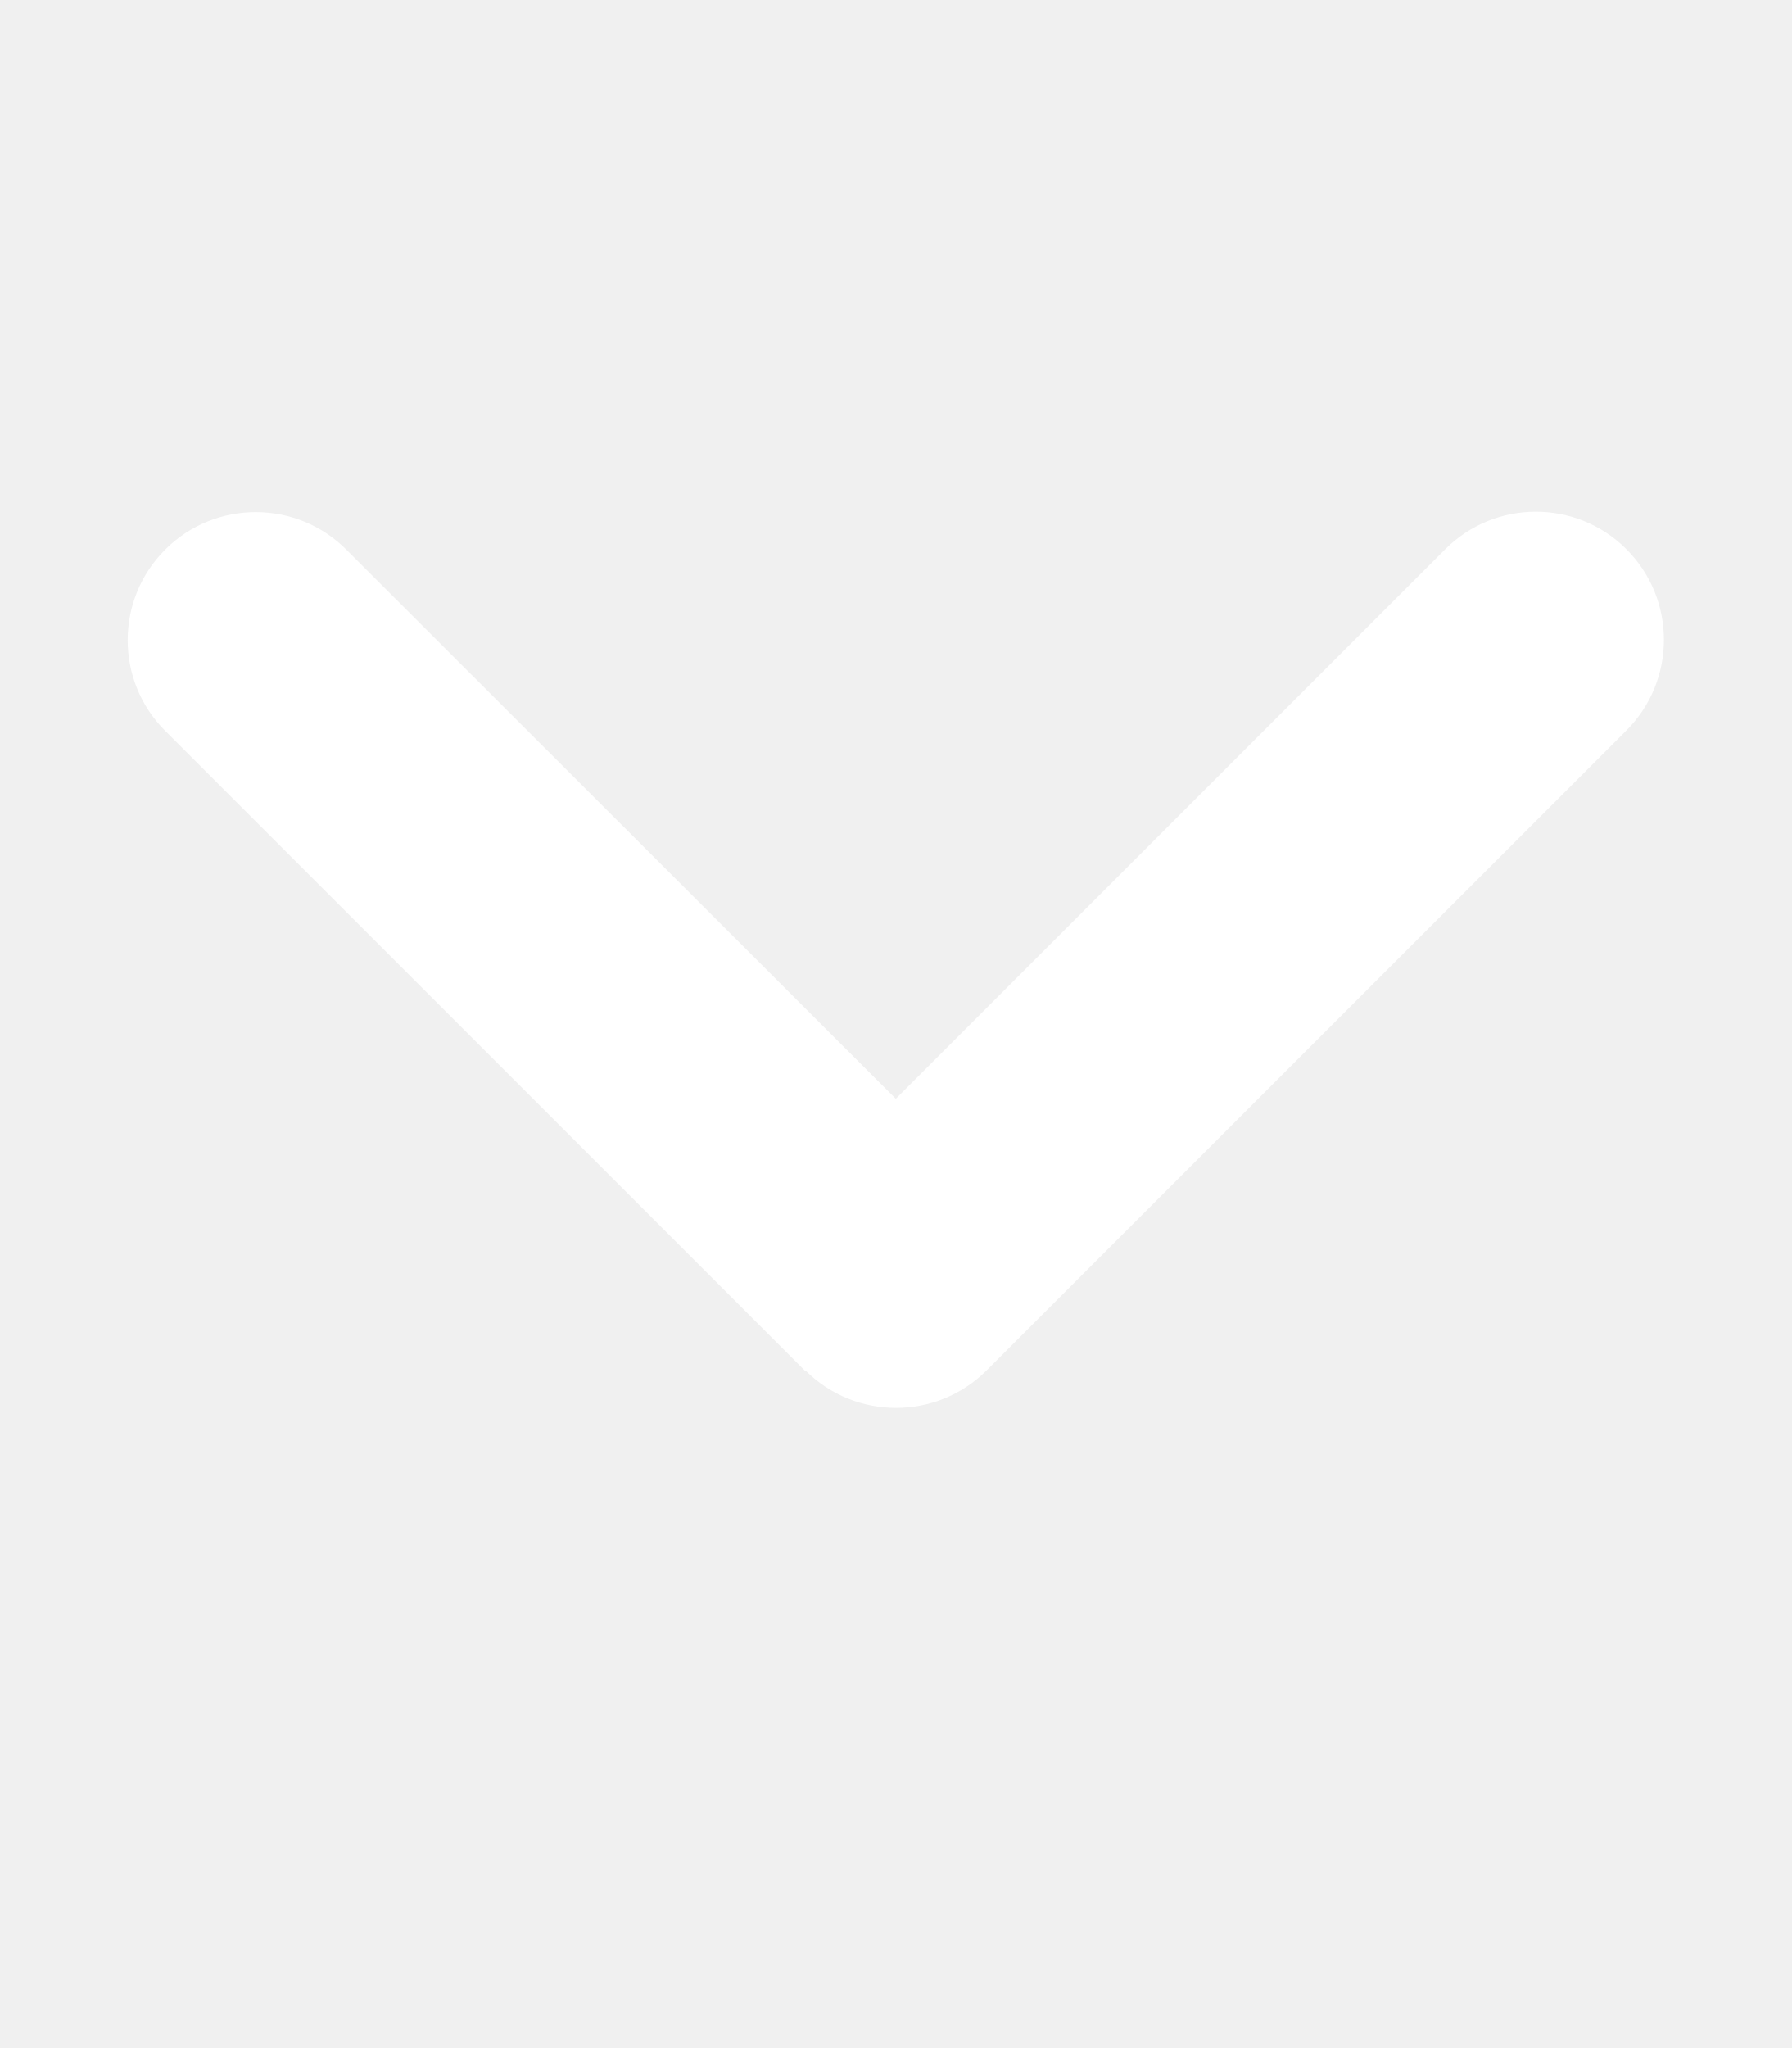
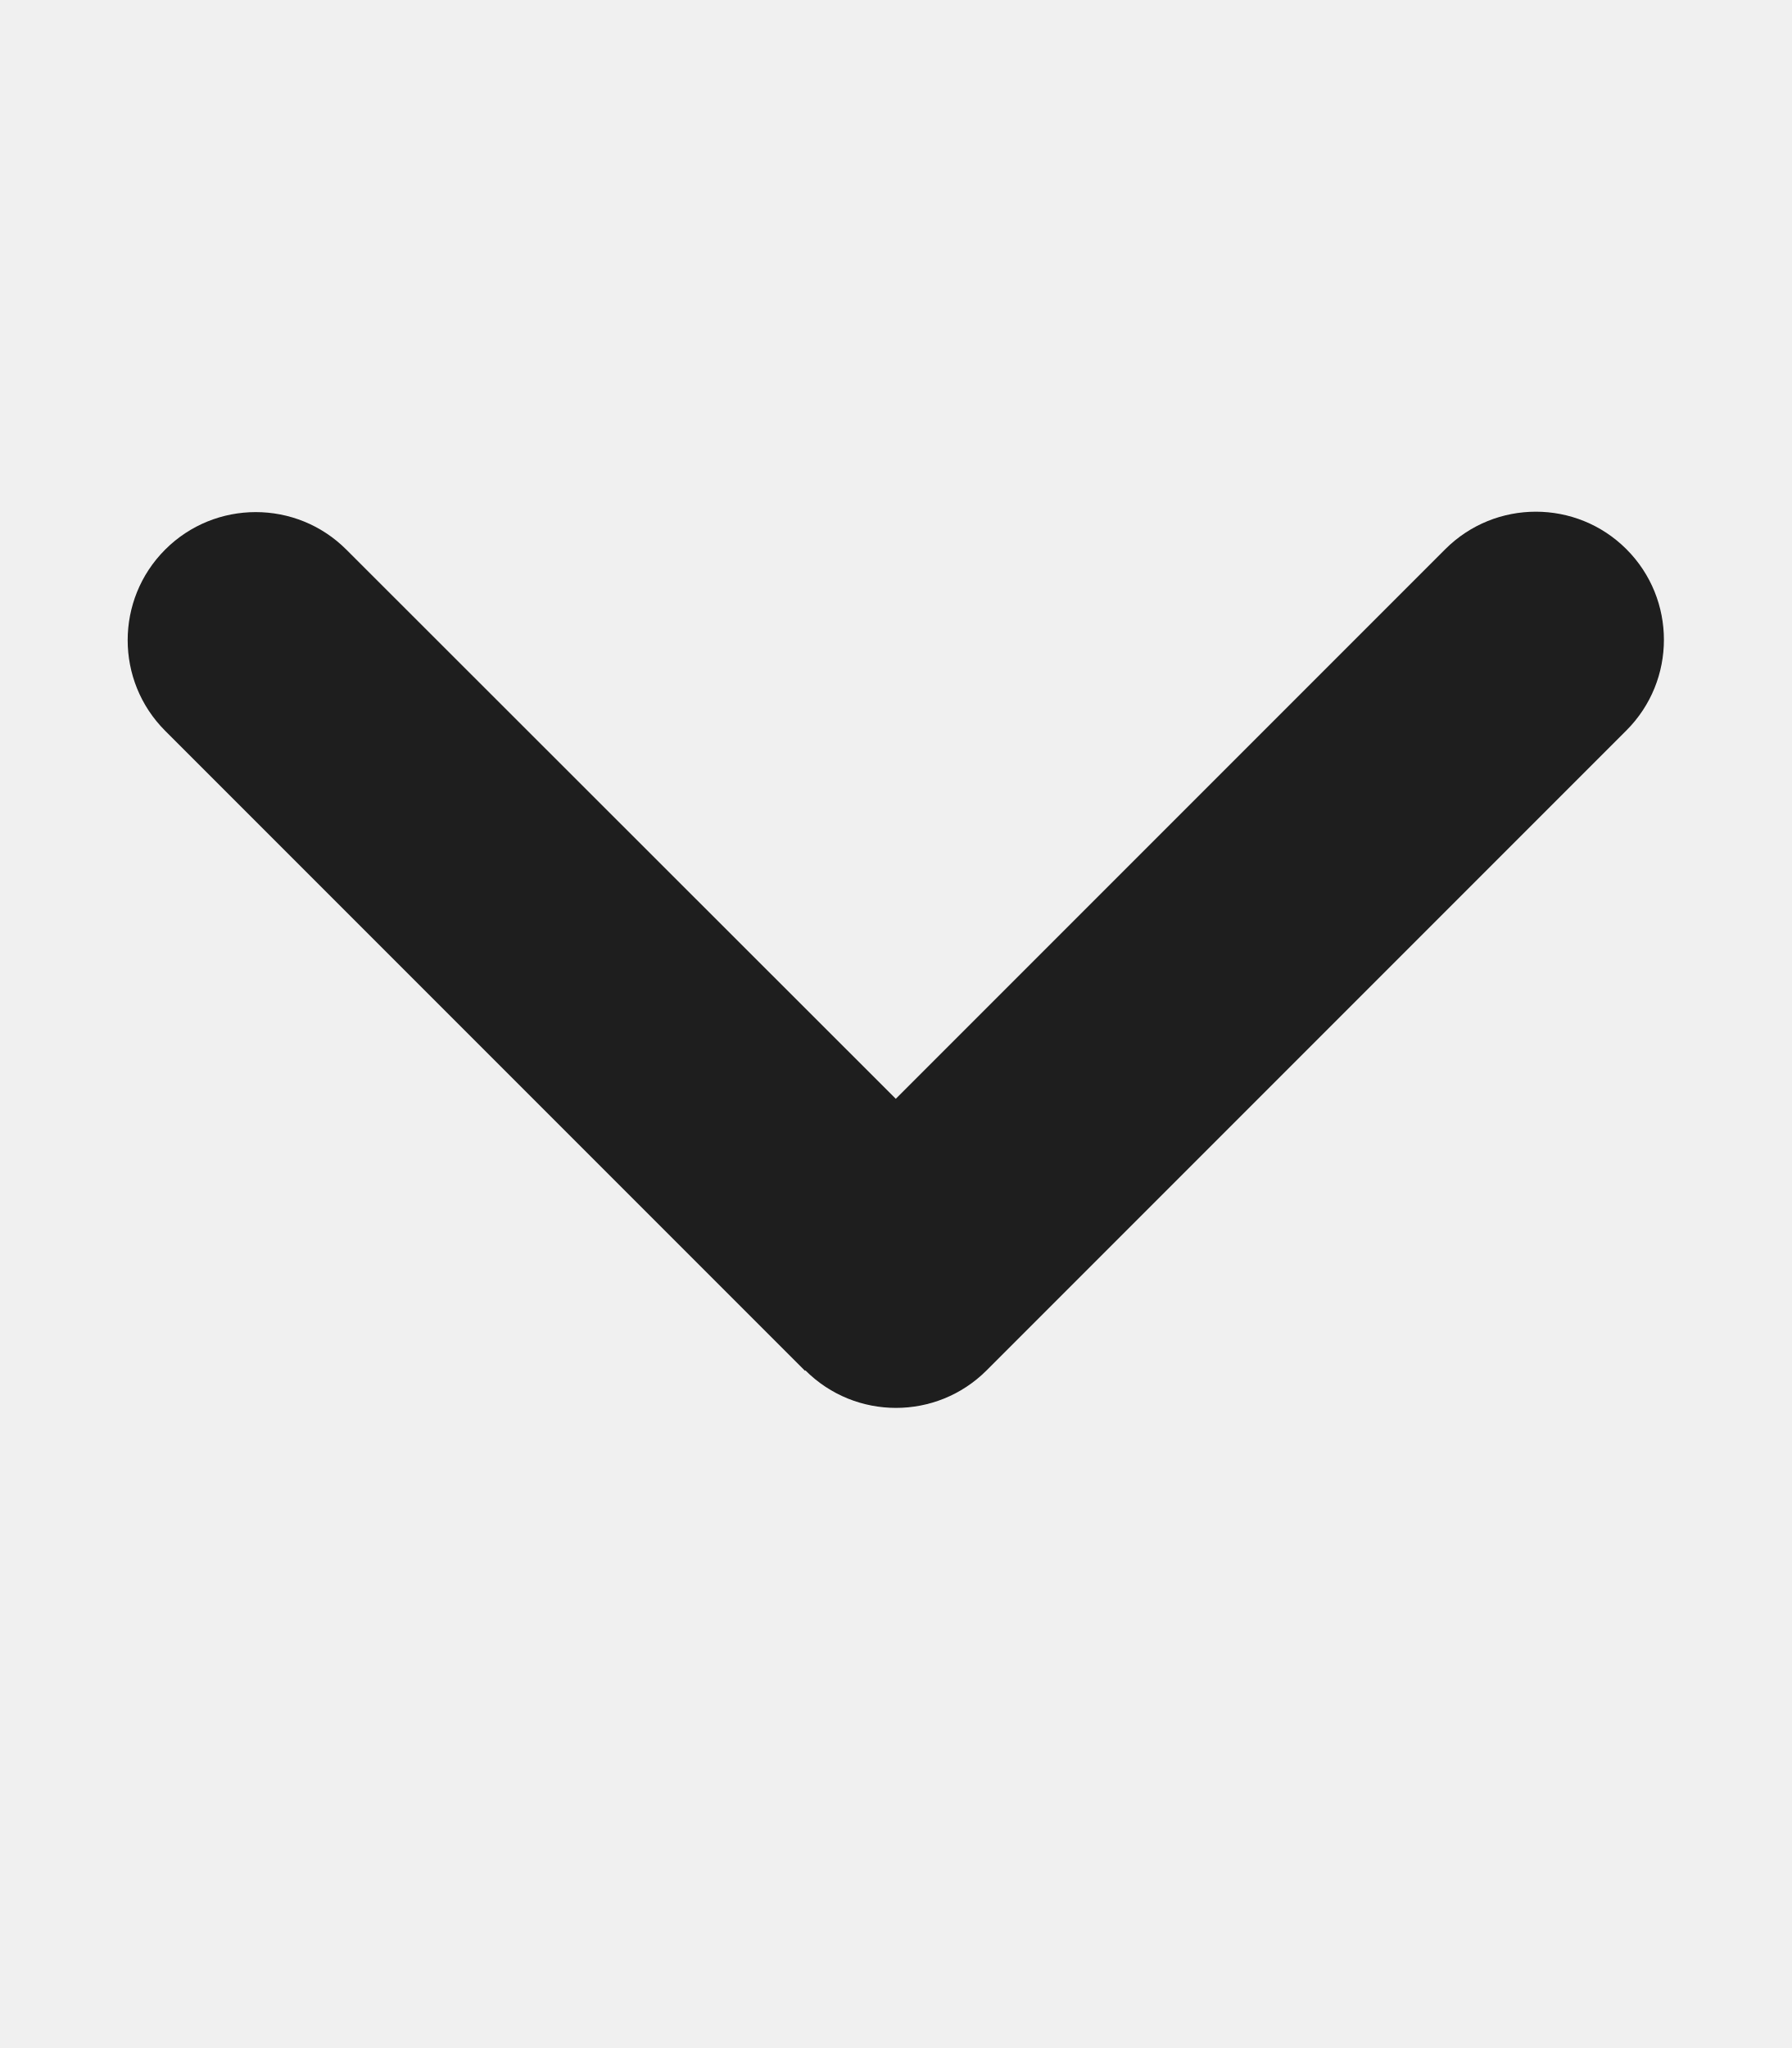
<svg xmlns="http://www.w3.org/2000/svg" height="5rem" viewBox="0 0 448 512">
-   <path d="M201.4 342.6c12.5 12.5 32.8 12.5 45.3 0l160-160c12.5-12.5 12.5-32.8 0-45.3s-32.8-12.5-45.3 0L224 274.7 86.6 137.4c-12.5-12.5-32.8-12.5-45.3 0s-12.5 32.8 0 45.3l160 160z" fill="white" />
+   <path d="M201.4 342.6c12.5 12.5 32.8 12.5 45.3 0l160-160c12.5-12.5 12.5-32.8 0-45.3s-32.8-12.5-45.3 0L224 274.7 86.6 137.4c-12.5-12.5-32.8-12.5-45.3 0s-12.5 32.8 0 45.3l160 160z" fill="#1e1e1e" />
</svg>
